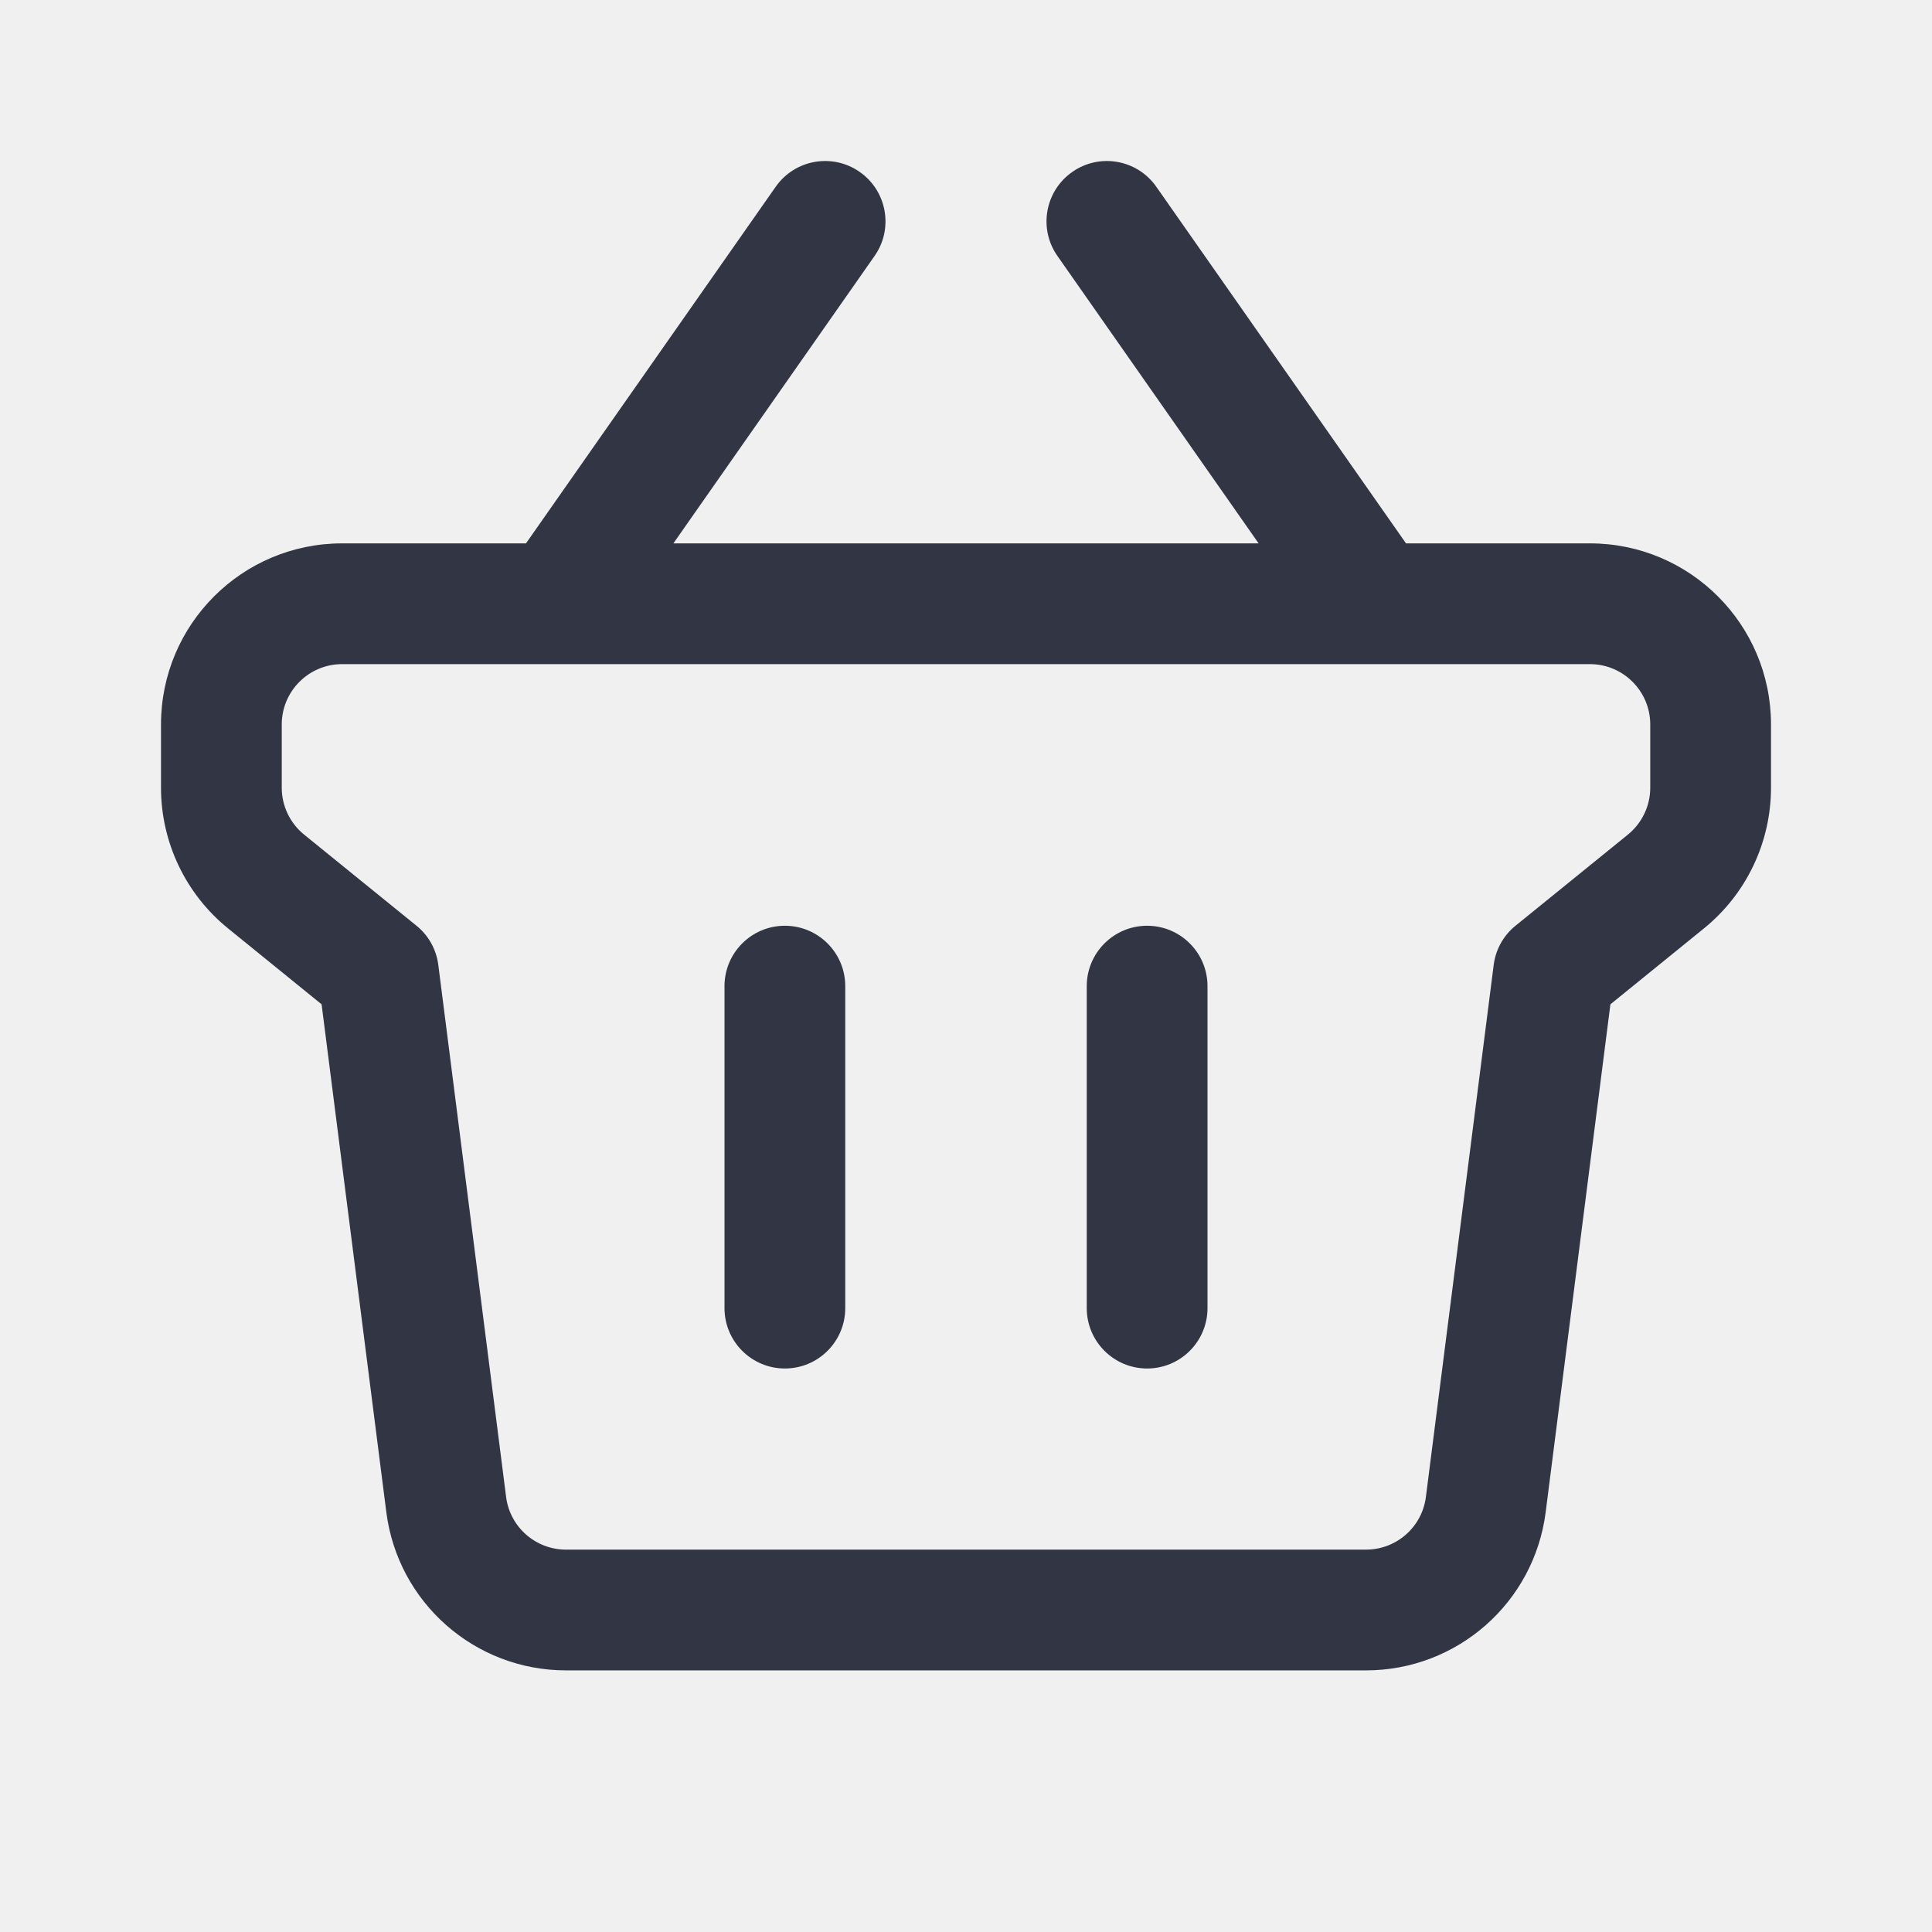
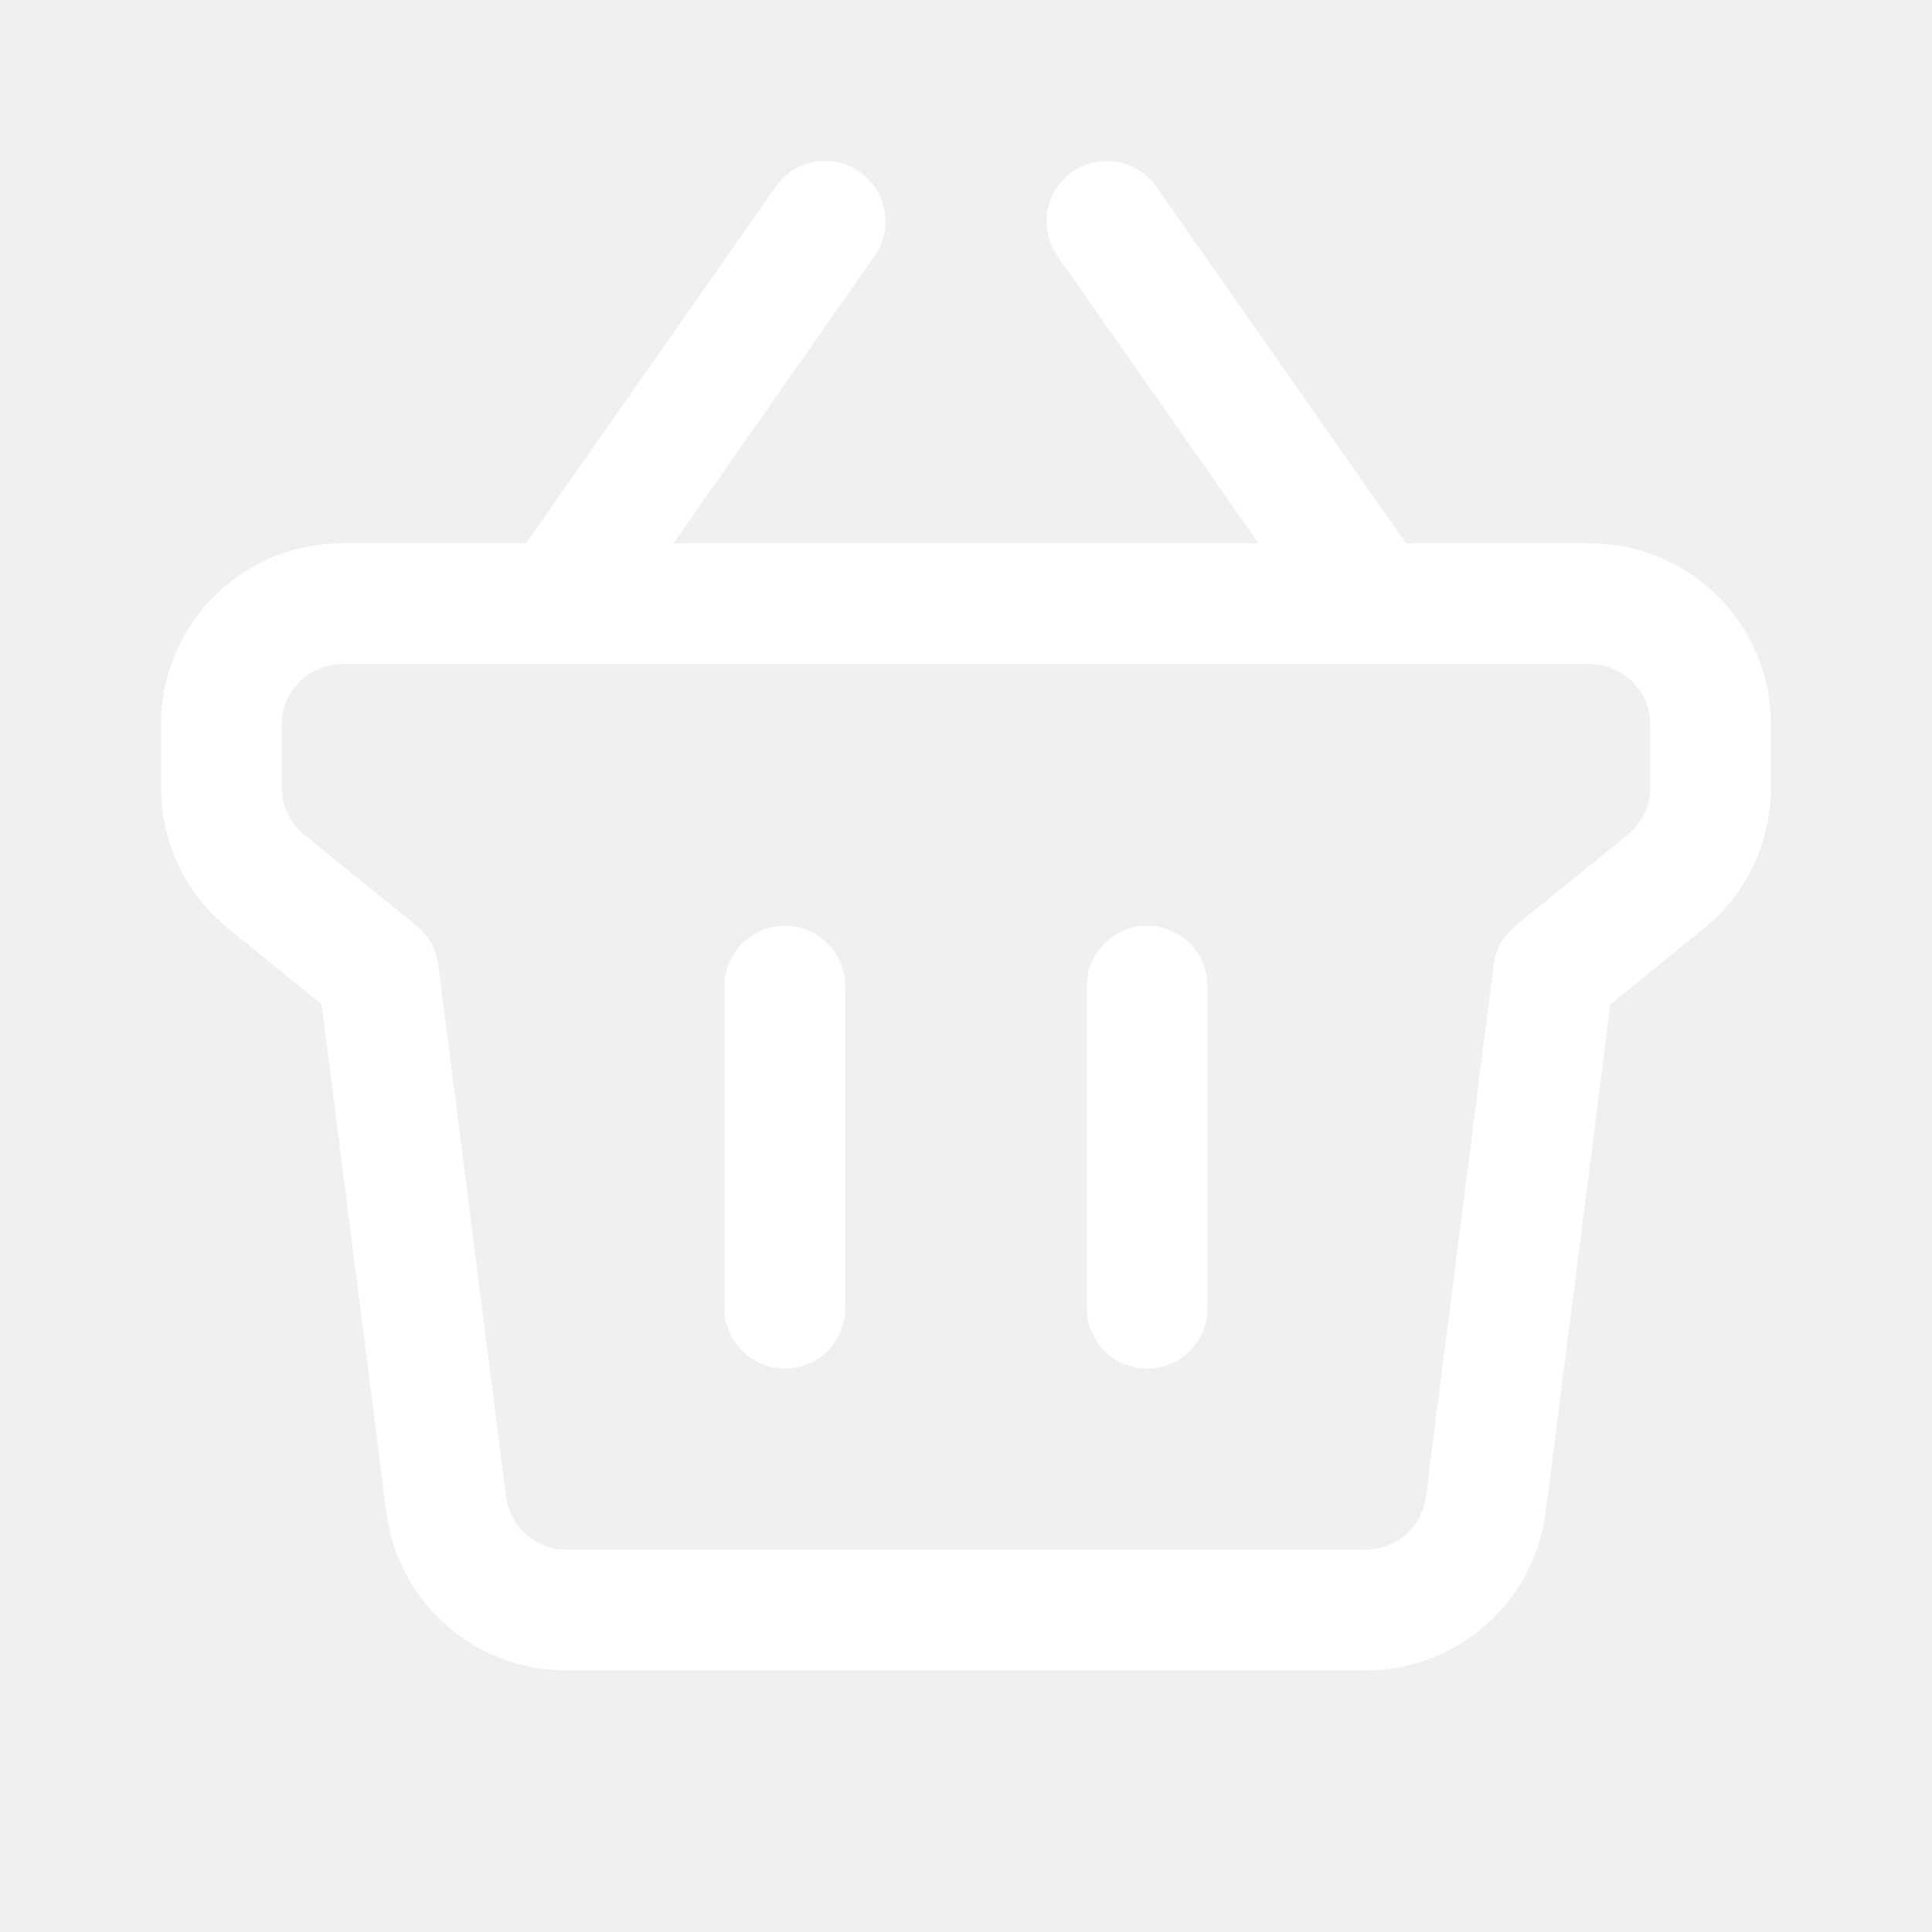
- <svg xmlns="http://www.w3.org/2000/svg" width="24" height="24" viewBox="0 0 24 24" fill="none">
-   <path d="M9.75 11.5C10.164 11.5 10.5 11.836 10.5 12.25V16.25C10.5 16.664 10.164 17 9.75 17C9.336 17 9 16.664 9 16.25V12.25C9 11.836 9.336 11.5 9.75 11.5Z" fill="#323544" />
-   <path d="M15 12.25C15 11.836 14.664 11.5 14.25 11.5C13.836 11.5 13.5 11.836 13.5 12.25V16.25C13.5 16.664 13.836 17 14.25 17C14.664 17 15 16.664 15 16.25V12.25Z" fill="#323544" />
-   <path d="M10.68 2.136C11.019 2.373 11.102 2.841 10.864 3.18L8.365 6.75H15.635L13.136 3.18C12.898 2.841 12.981 2.373 13.32 2.136C13.659 1.898 14.127 1.981 14.364 2.32L17.466 6.75H19.75C20.993 6.75 22 7.757 22 9V9.785C22 10.463 21.694 11.106 21.167 11.533L20.005 12.476L19.201 18.784C19.058 19.908 18.102 20.75 16.969 20.75H7.031C5.898 20.75 4.942 19.908 4.799 18.784L3.995 12.476L2.833 11.533C2.306 11.106 2 10.463 2 9.785V9C2 7.757 3.007 6.75 4.25 6.75H6.534L9.636 2.32C9.873 1.981 10.341 1.898 10.68 2.136ZM19.75 8.25H4.25C3.836 8.25 3.5 8.586 3.5 9V9.785C3.5 10.011 3.602 10.225 3.778 10.368L5.174 11.5C5.324 11.621 5.421 11.796 5.445 11.988L6.287 18.595C6.334 18.969 6.653 19.25 7.031 19.25H16.969C17.347 19.25 17.666 18.969 17.713 18.595L18.555 11.988C18.579 11.796 18.676 11.621 18.826 11.5L20.222 10.368C20.398 10.225 20.5 10.011 20.5 9.785V9C20.5 8.586 20.164 8.25 19.75 8.25Z" fill="#323544" />
+ <svg xmlns="http://www.w3.org/2000/svg" width="24px" height="24px" viewBox="0 0 24 24" fill="none" transform="rotate(0) scale(1, 1)">
+   <path d="M9.75 11.5C10.164 11.5 10.5 11.836 10.5 12.25V16.25C10.5 16.664 10.164 17 9.75 17C9.336 17 9 16.664 9 16.25V12.25C9 11.836 9.336 11.5 9.75 11.5Z" fill="#ffffff" />
+   <path d="M15 12.25C15 11.836 14.664 11.5 14.25 11.5C13.836 11.5 13.5 11.836 13.5 12.25V16.25C13.5 16.664 13.836 17 14.25 17C14.664 17 15 16.664 15 16.25V12.25Z" fill="#ffffff" />
+   <path d="M10.68 2.136C11.019 2.373 11.102 2.841 10.864 3.18L8.365 6.75H15.635L13.136 3.18C12.898 2.841 12.981 2.373 13.32 2.136C13.659 1.898 14.127 1.981 14.364 2.32L17.466 6.75H19.75C20.993 6.75 22 7.757 22 9V9.785C22 10.463 21.694 11.106 21.167 11.533L20.005 12.476L19.201 18.784C19.058 19.908 18.102 20.75 16.969 20.75H7.031C5.898 20.75 4.942 19.908 4.799 18.784L3.995 12.476L2.833 11.533C2.306 11.106 2 10.463 2 9.785V9C2 7.757 3.007 6.75 4.25 6.75H6.534L9.636 2.32C9.873 1.981 10.341 1.898 10.68 2.136ZM19.75 8.25H4.25C3.836 8.25 3.5 8.586 3.5 9V9.785C3.5 10.011 3.602 10.225 3.778 10.368L5.174 11.5C5.324 11.621 5.421 11.796 5.445 11.988L6.287 18.595C6.334 18.969 6.653 19.25 7.031 19.25H16.969C17.347 19.25 17.666 18.969 17.713 18.595L18.555 11.988C18.579 11.796 18.676 11.621 18.826 11.5L20.222 10.368C20.398 10.225 20.5 10.011 20.5 9.785V9C20.5 8.586 20.164 8.25 19.75 8.25Z" fill="#ffffff" />
</svg>
